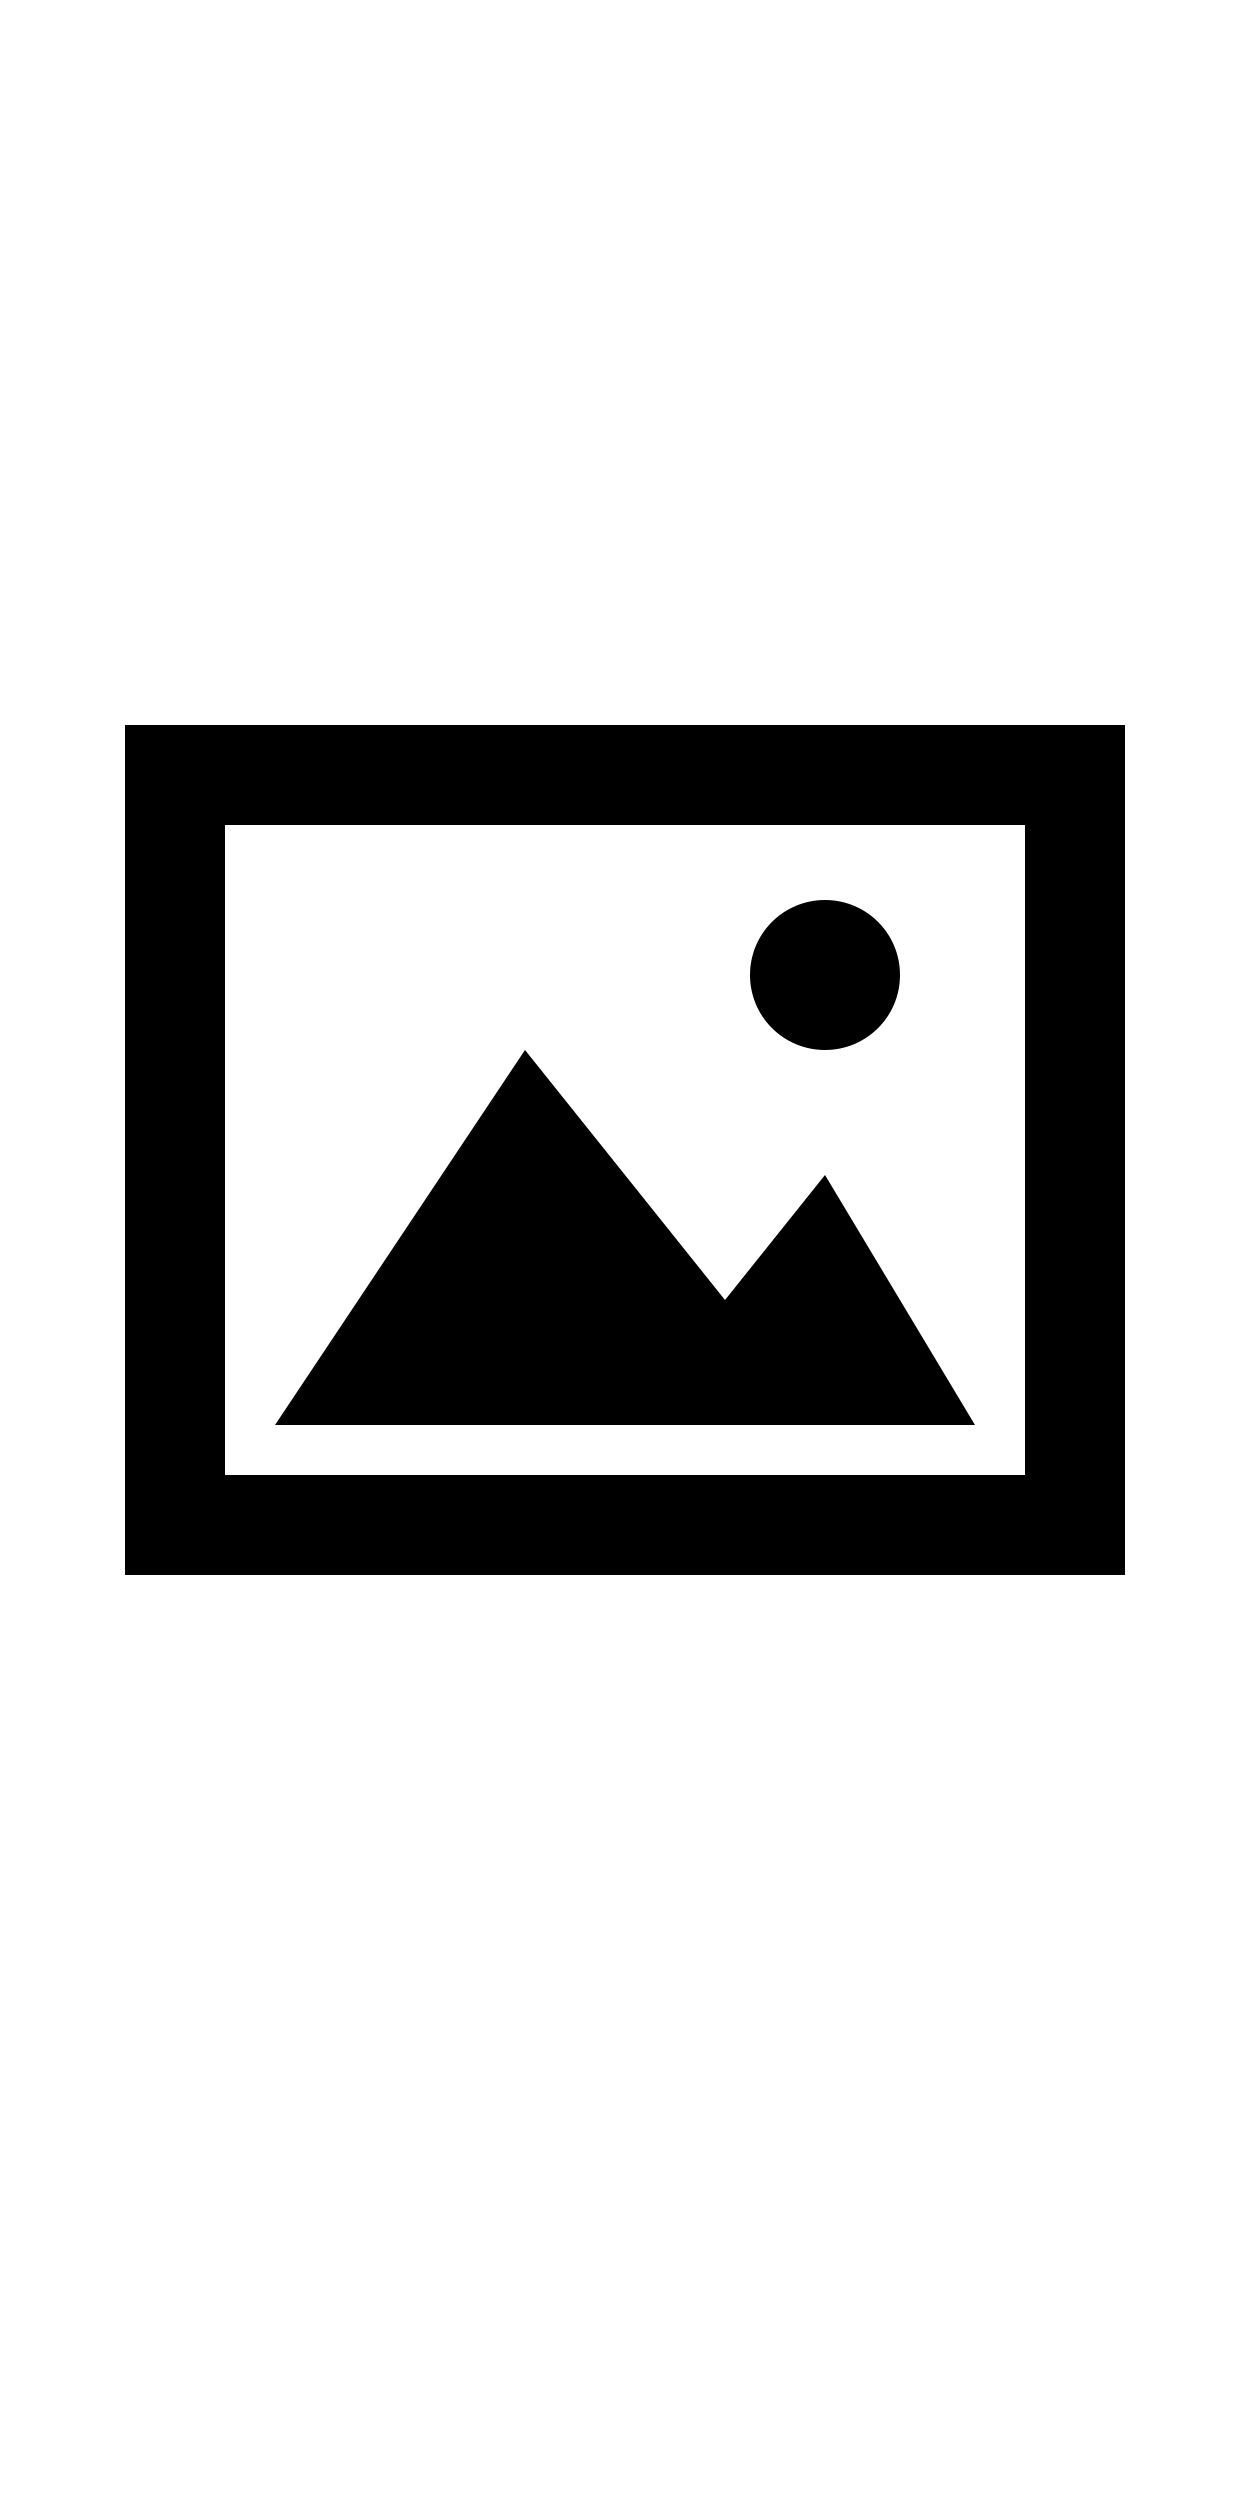
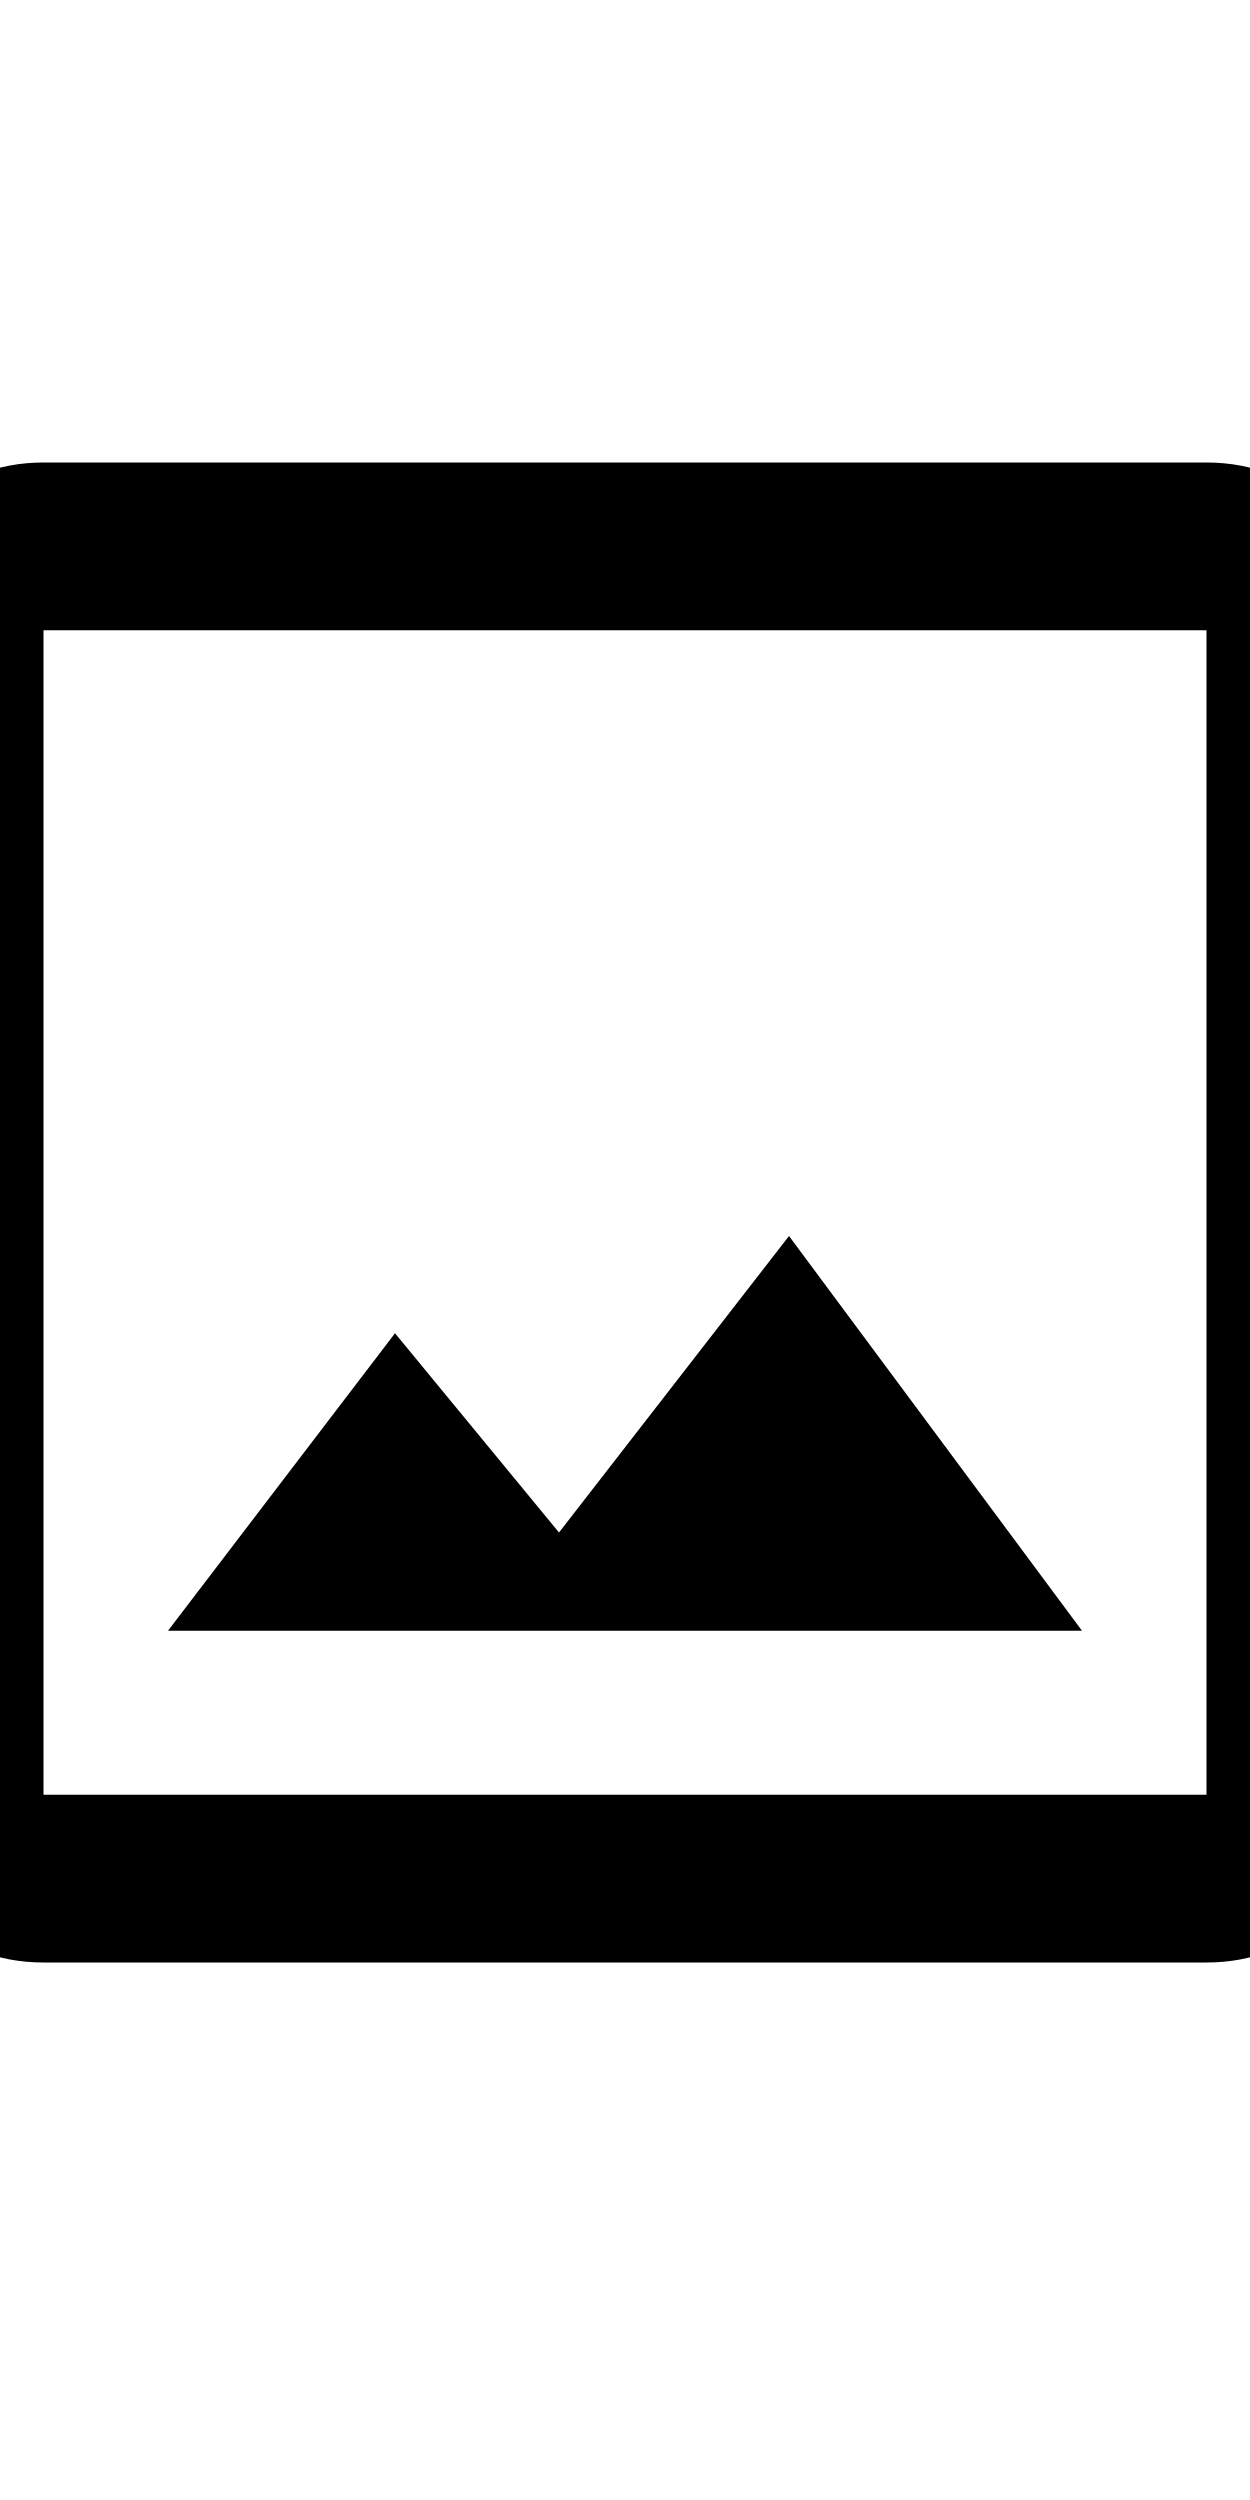
<svg xmlns="http://www.w3.org/2000/svg" viewBox="0 0 500 1000" width="500" height="1000">
-   <path fill="currentColor" d="M50.0,290.0 L450.0,290.0 L450.0,630.0 L50.0,630.0ZM90.0,590.0 L410.0,590.0 L410.0,330.0 L90.0,330.0ZM110.0,570.0 L210.0,420.0 L290.0,520.0 L330.0,470.0 L390.0,570.0ZM360.0,390.0C360.0,406.6 346.6,420.0 330.0,420.0C313.4,420.0 300.0,406.6 300.0,390.0C300.0,373.4 313.4,360.0 330.0,360.0C346.6,360.0 360.0,373.4 360.0,390.0Z" />
+   <path fill="currentColor" d="M482.6 717.9V252.1H17.4V717.9ZM482.6 185.0Q510.7 185.0 530.7 204.6Q550.0 224.0 550.0 252.1V717.9Q550.0 746.0 530.7 765.4Q510.7 785.0 482.6 785.0H17.4Q-10.7 785.0 -30.4 765.4Q-50.0 745.7 -50.0 717.9V252.1Q-50.0 224.3 -30.4 204.6Q-10.7 185.0 17.4 185.0ZM315.6 494.4 432.8 652.3H67.2L158.0 533.3L223.6 613.0Z" />
</svg>
